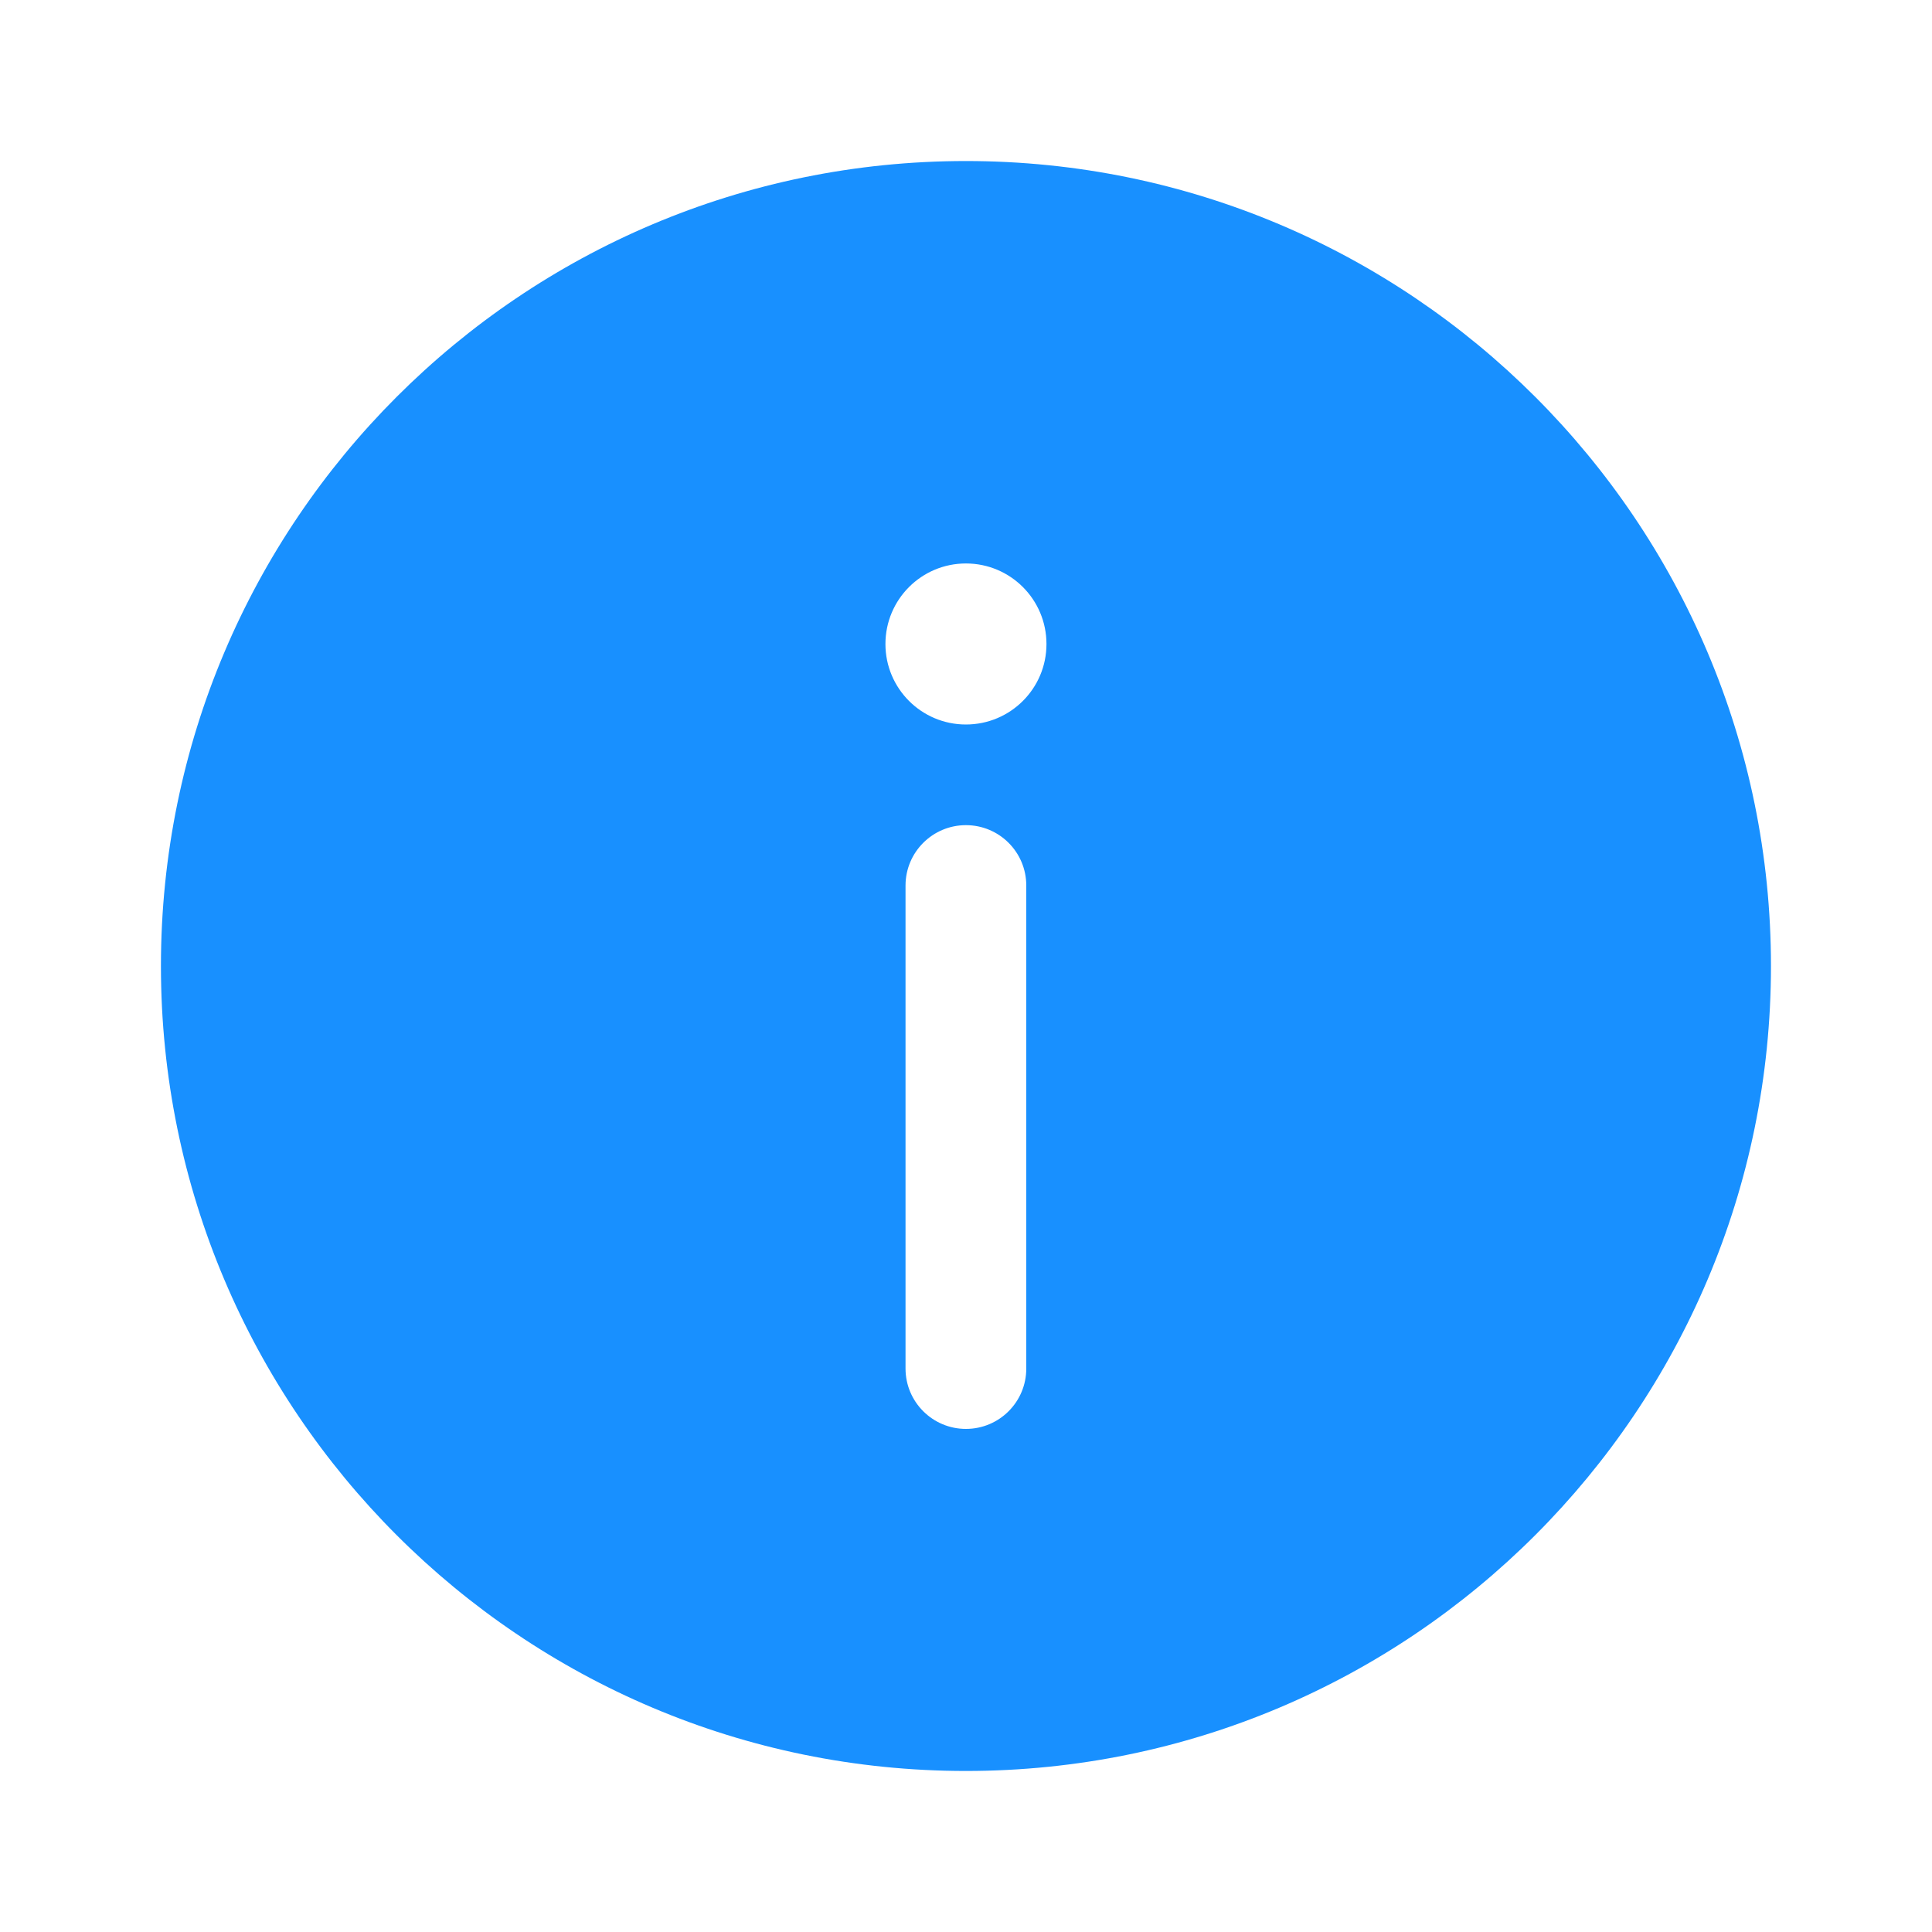
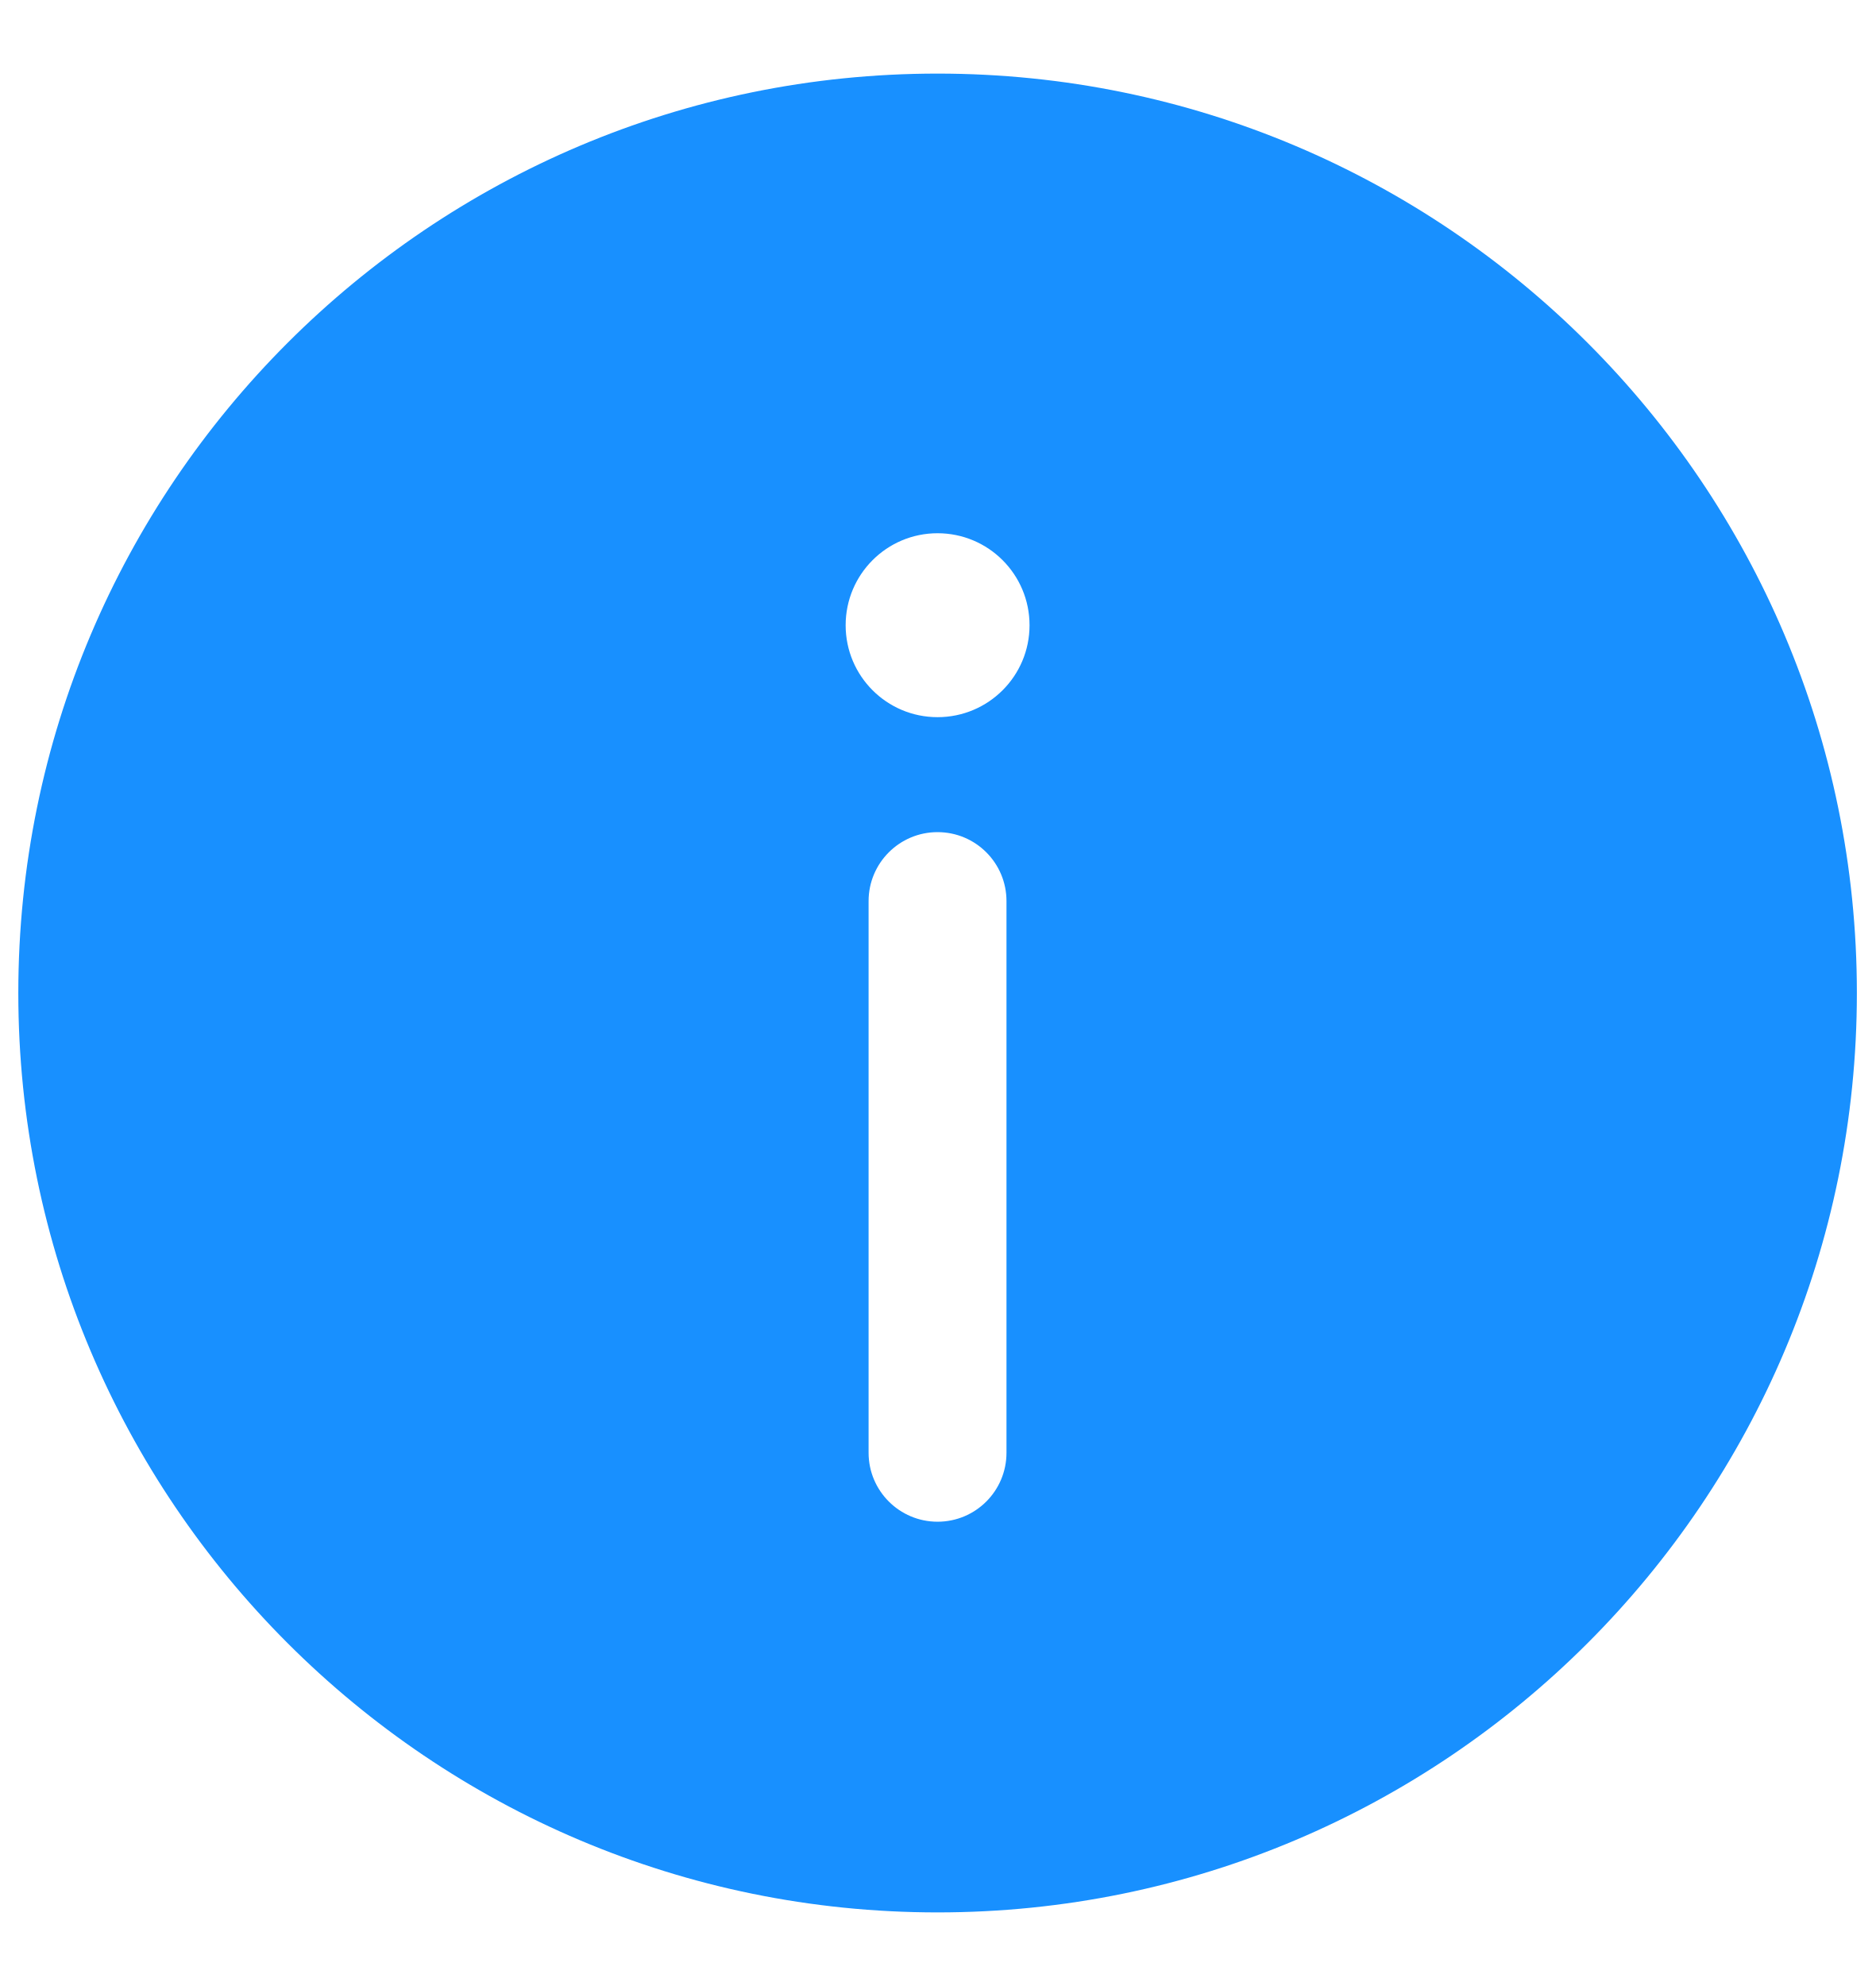
- <svg xmlns="http://www.w3.org/2000/svg" width="20" height="20" viewBox="0 0 20 20" fill="none">
-   <path fill-rule="evenodd" clip-rule="evenodd" d="M18.333 10C18.333 14.602 14.602 18.333 9.999 18.333C5.397 18.333 1.666 14.602 1.666 10C1.666 5.398 5.397 1.667 9.999 1.667C14.602 1.667 18.333 5.398 18.333 10ZM9.999 14.792C10.345 14.792 10.624 14.512 10.624 14.167V9.167C10.624 8.822 10.345 8.542 9.999 8.542C9.654 8.542 9.374 8.822 9.374 9.167V14.167C9.374 14.512 9.654 14.792 9.999 14.792ZM9.999 5.833C10.46 5.833 10.833 6.206 10.833 6.667C10.833 7.127 10.46 7.5 9.999 7.5C9.539 7.5 9.166 7.127 9.166 6.667C9.166 6.206 9.539 5.833 9.999 5.833Z" fill="#1890FF" />
+ <svg xmlns="http://www.w3.org/2000/svg" width="17" height="18" viewBox="0 0 17 18" fill="none">
+   <path d="M16.833 9C16.833 13.602 13.102 17.333 8.499 17.333C3.897 17.333 0.166 13.602 0.166 9C0.166 4.398 3.897 0.667 8.499 0.667C13.102 0.667 16.833 4.398 16.833 9ZM8.499 13.792C8.845 13.792 9.124 13.512 9.124 13.167V8.167C9.124 7.822 8.845 7.542 8.499 7.542C8.154 7.542 7.874 7.822 7.874 8.167V13.167C7.874 13.512 8.154 13.792 8.499 13.792ZM8.499 4.833C8.039 4.833 7.666 5.206 7.666 5.667C7.666 6.127 8.039 6.5 8.499 6.5C8.96 6.5 9.333 6.127 9.333 5.667C9.333 5.206 8.96 4.833 8.499 4.833Z" fill="#1890FF" />
</svg>
